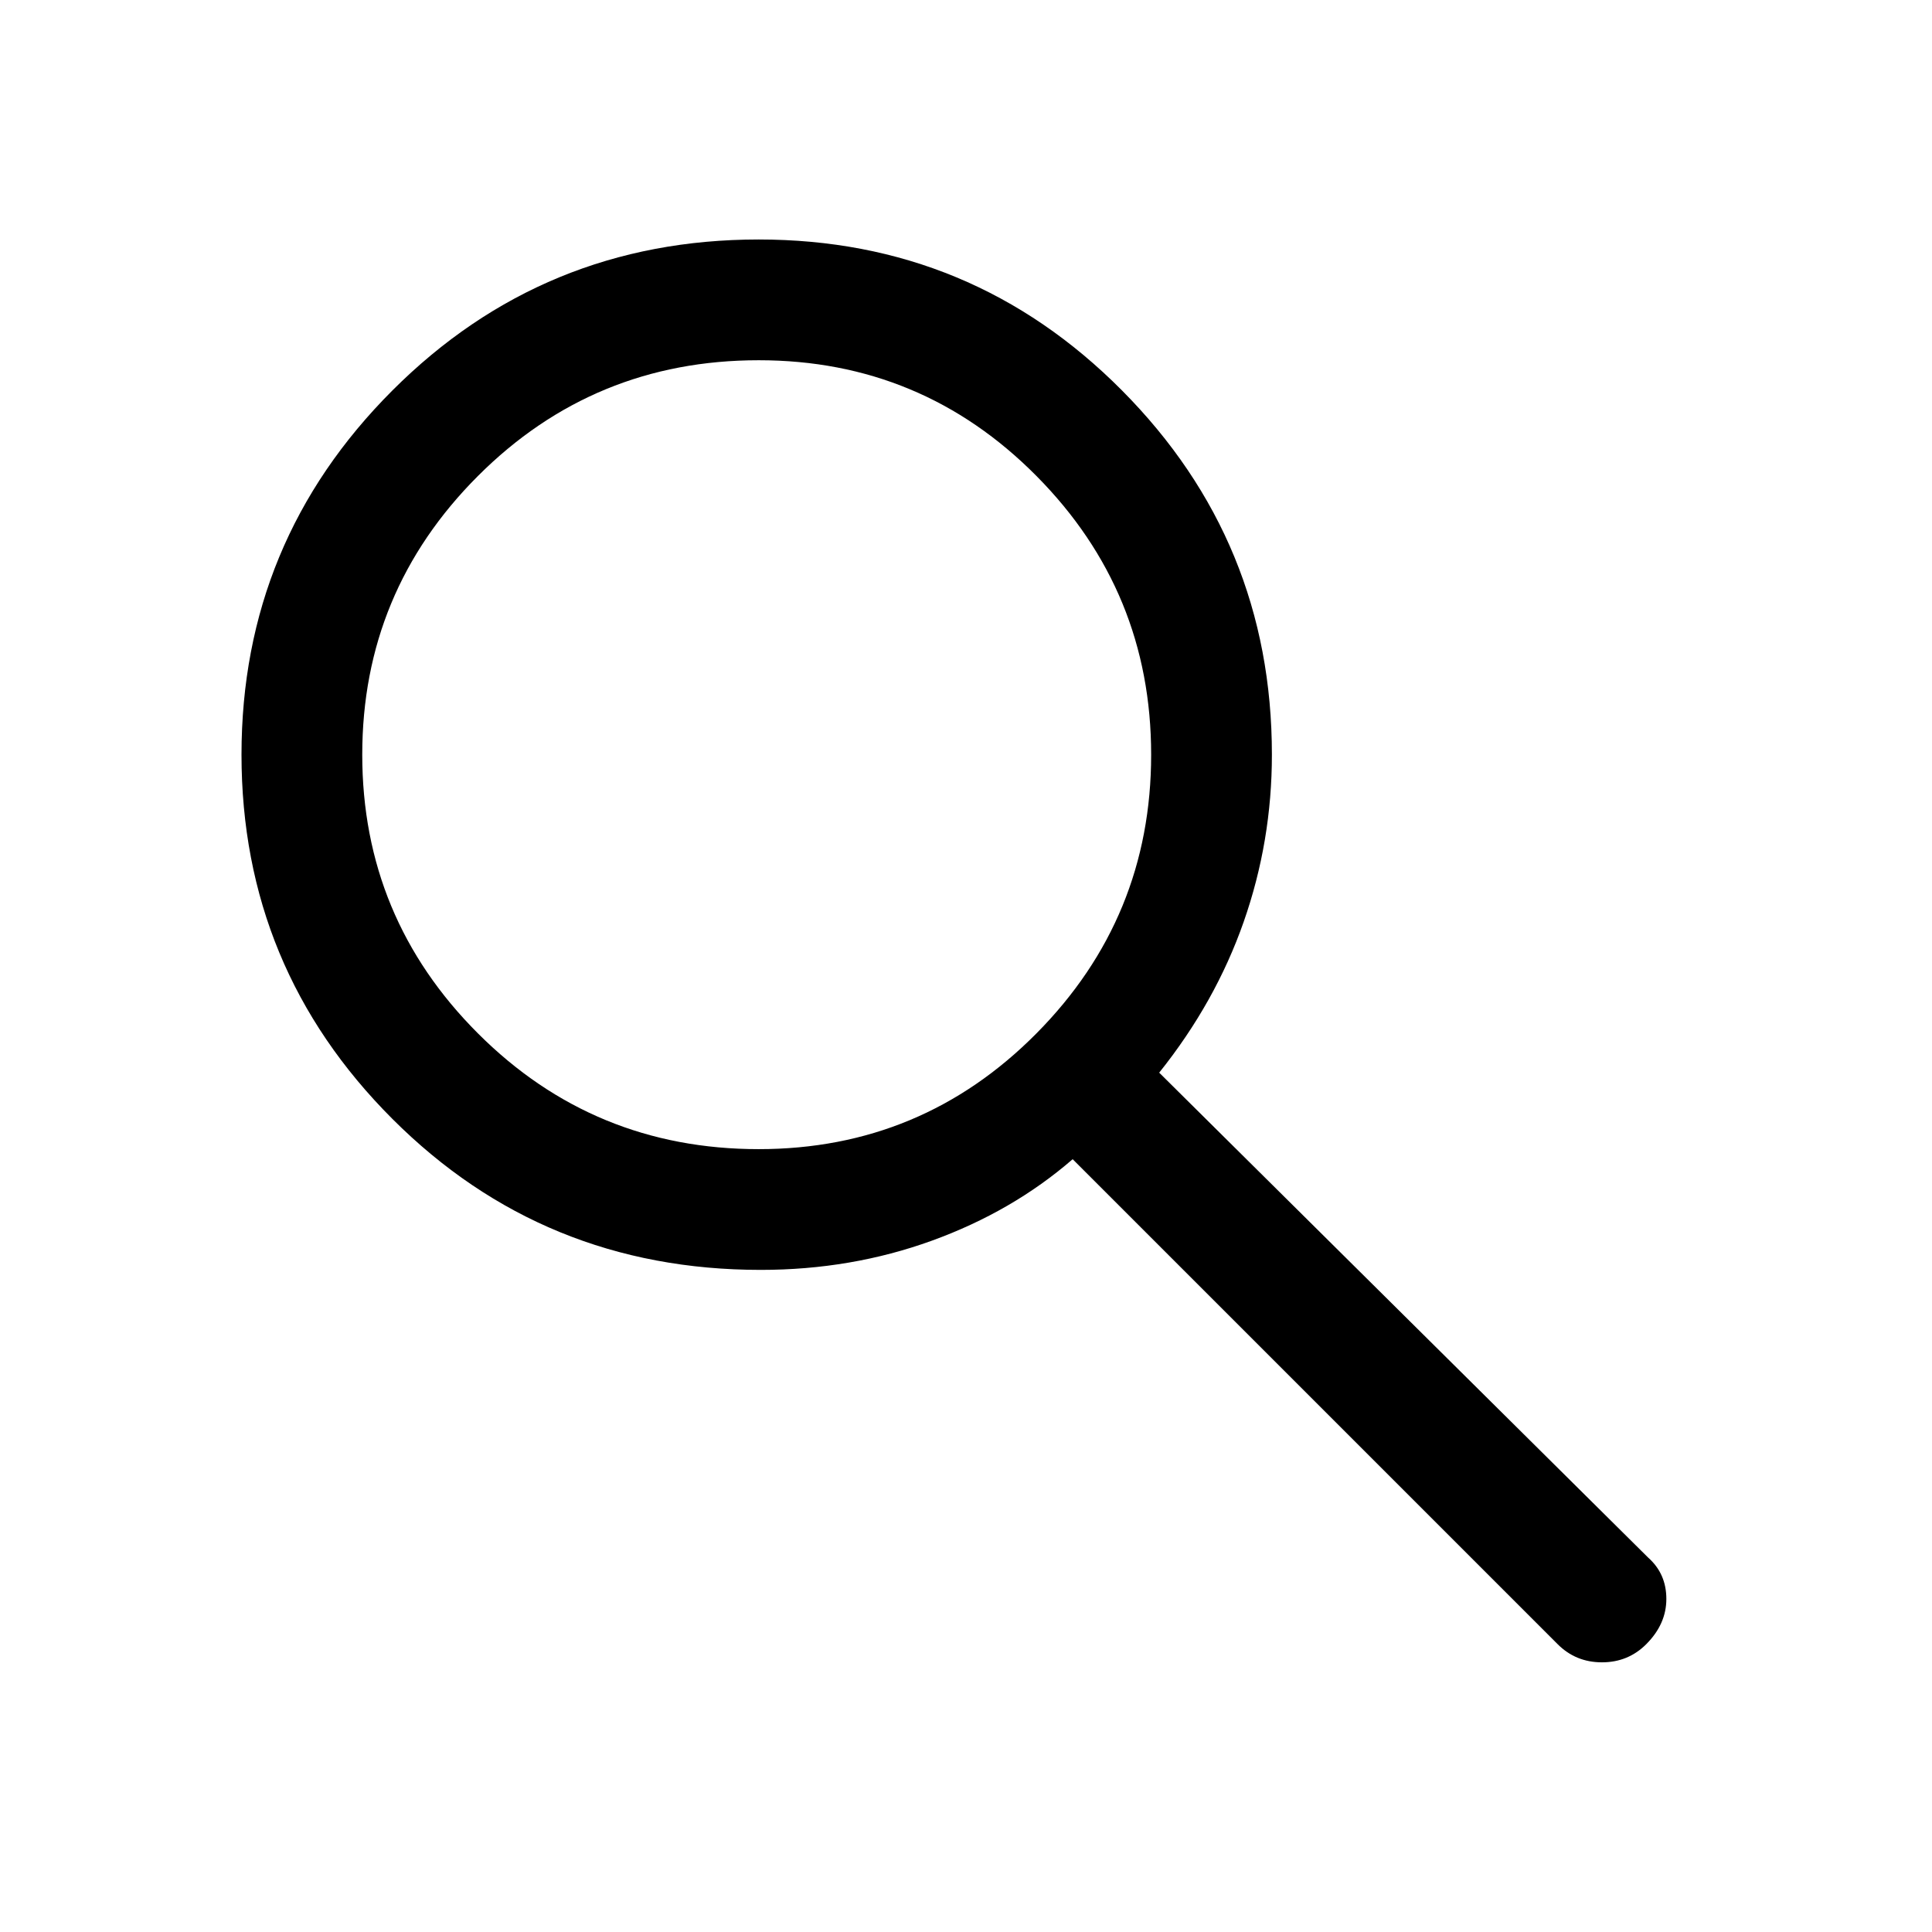
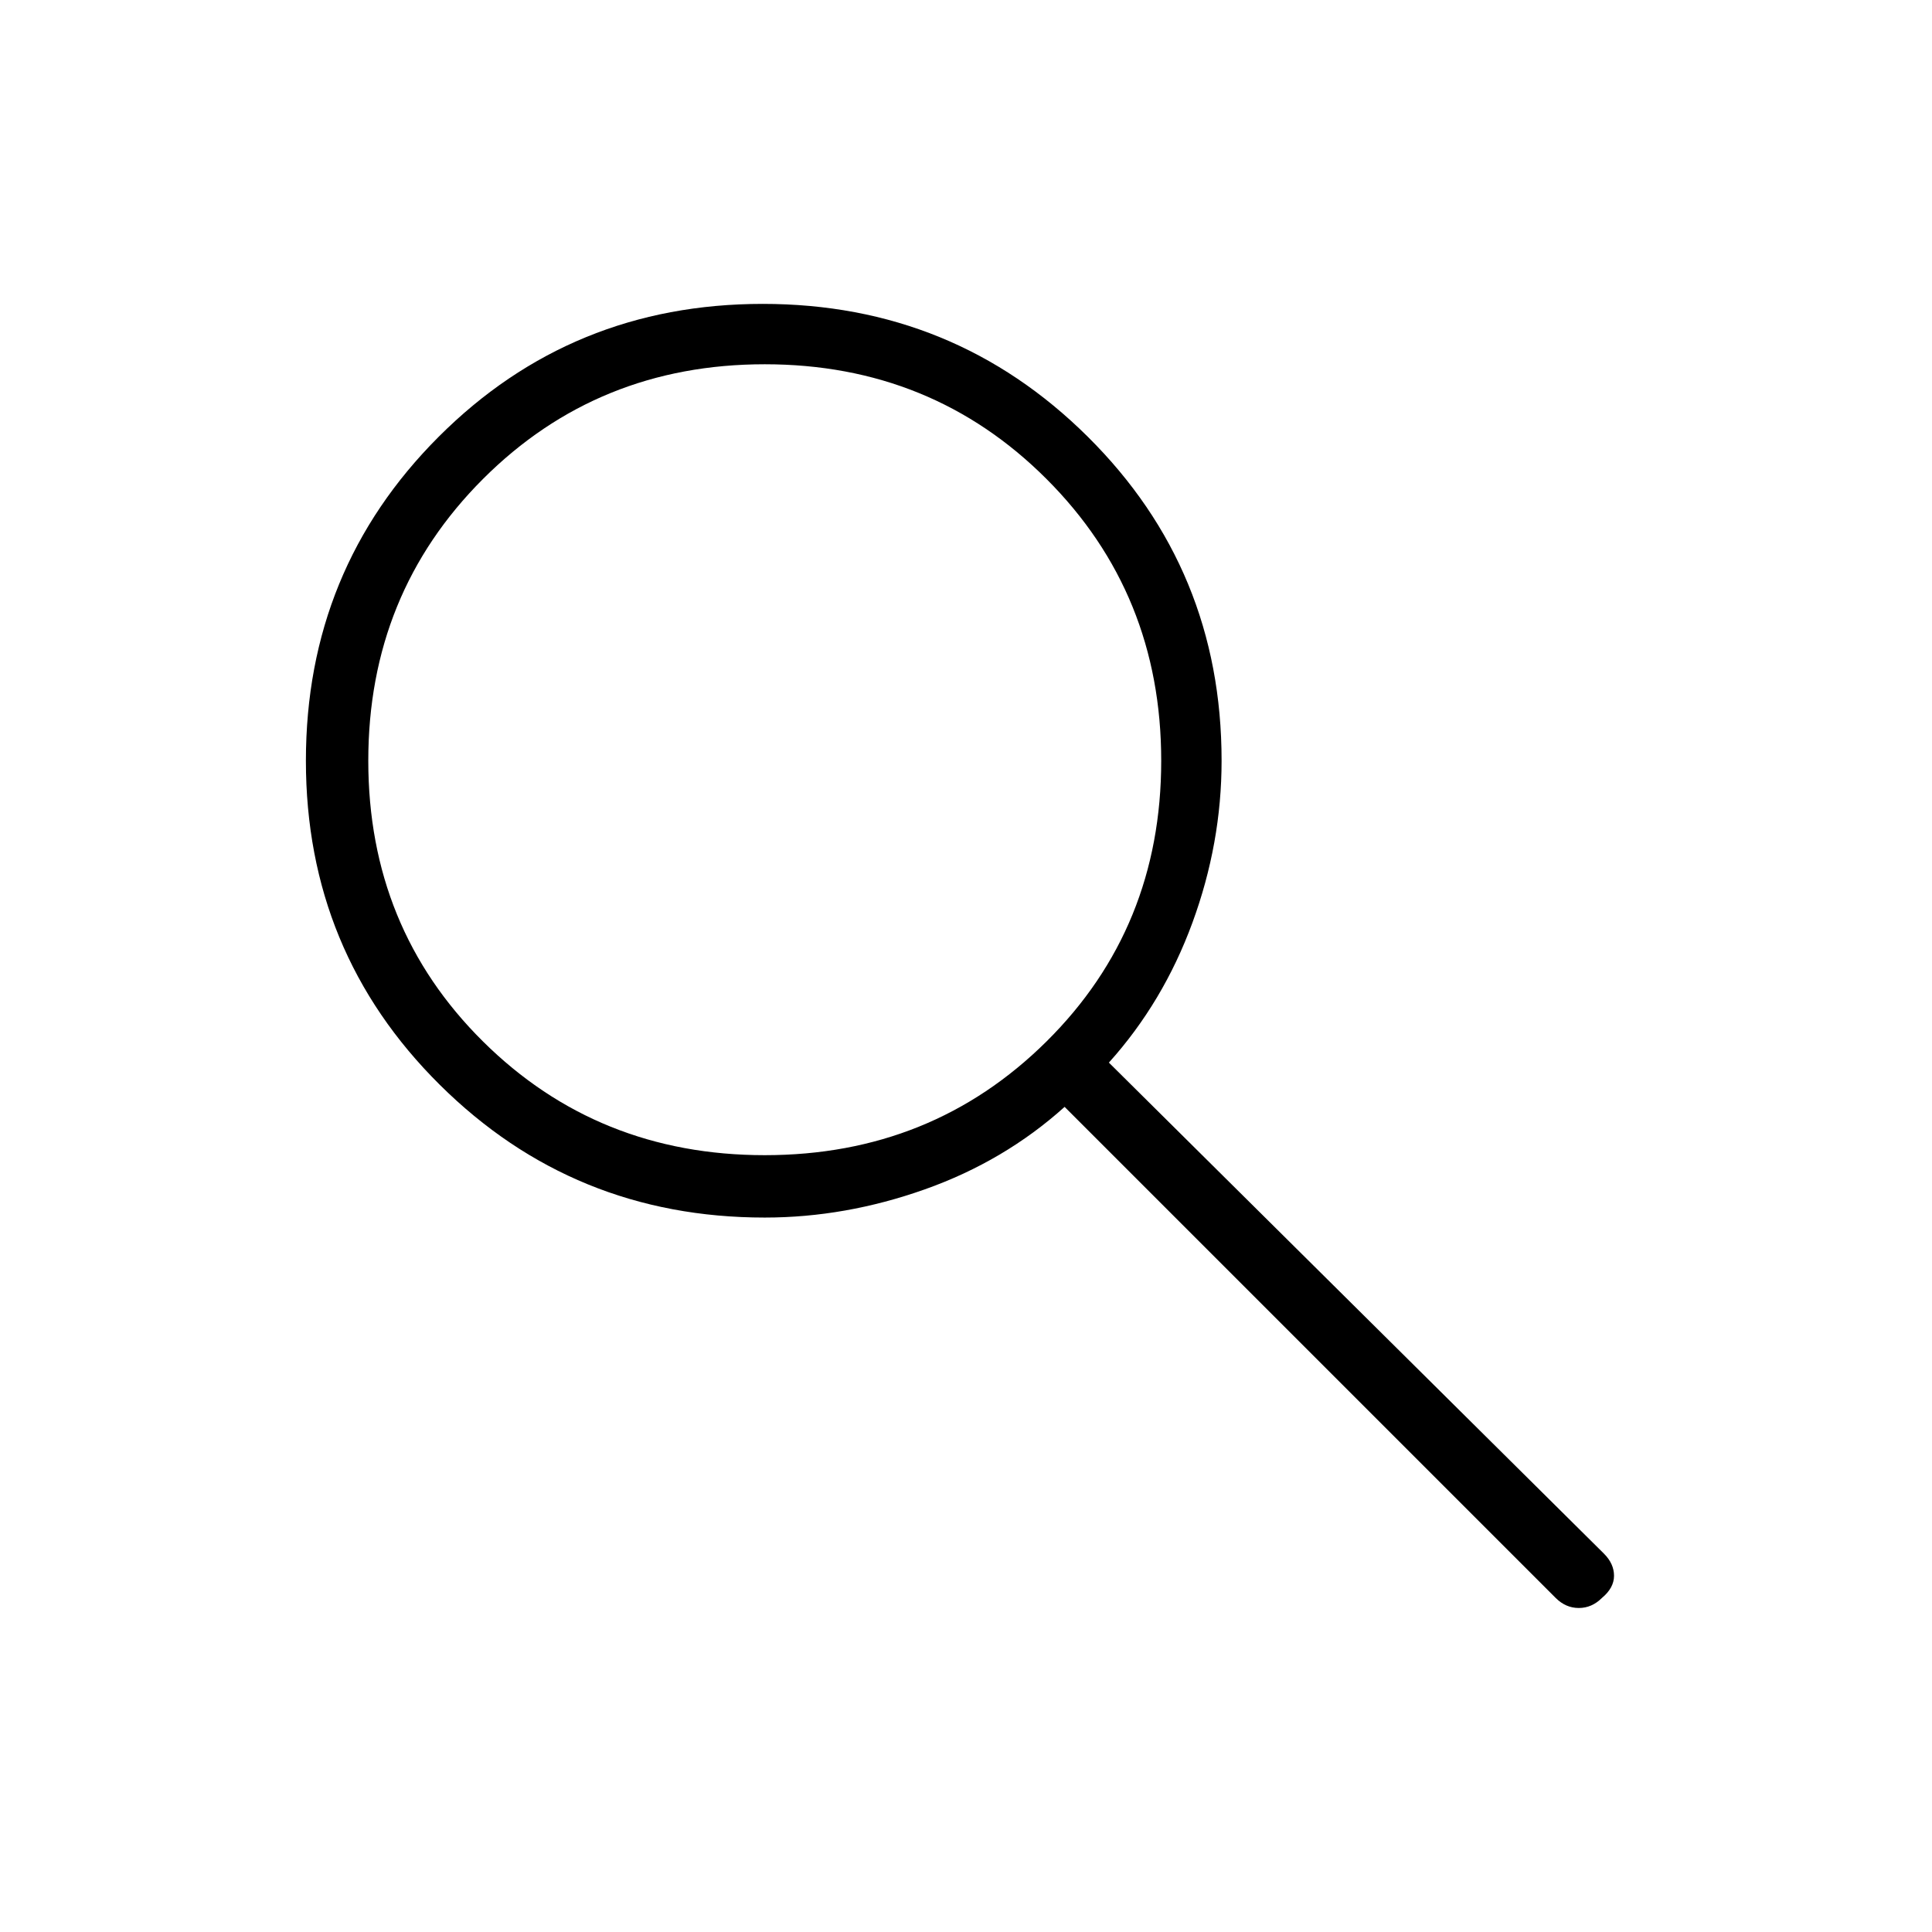
<svg xmlns="http://www.w3.org/2000/svg" height="48" width="48">
-   <path d="M38.7 40.85 26.65 28.8q-1.5 1.3-3.5 2.025-2 .725-4.25.725-5.4 0-9.15-3.75T6 18.75q0-5.3 3.75-9.05 3.75-3.75 9.1-3.75 5.3 0 9.025 3.75 3.725 3.75 3.725 9.05 0 2.15-.7 4.15-.7 2-2.1 3.75L40.95 38.7q.45.4.45 1.025 0 .625-.5 1.125-.45.45-1.1.45-.65 0-1.1-.45Zm-19.85-12.3q4.05 0 6.9-2.875Q28.6 22.8 28.6 18.75t-2.85-6.925Q22.9 8.95 18.85 8.95q-4.1 0-6.975 2.875T9 18.75q0 4.05 2.875 6.925t6.975 2.875Z" />
+   <path d="m38.65 39.7-12.2-12.2q-1.5 1.35-3.475 2.05-1.975.7-3.975.7-4.75 0-8.075-3.3Q7.6 23.65 7.6 18.9q0-4.75 3.3-8.05 3.3-3.3 8.05-3.3 4.75 0 8.075 3.3 3.325 3.3 3.325 8.05 0 2.05-.725 4.025Q28.9 24.9 27.55 26.4l12.3 12.2q.25.25.25.55 0 .3-.3.55-.25.25-.575.25-.325 0-.575-.25ZM19 28.7q4.15 0 7-2.825 2.85-2.825 2.85-6.975 0-4.15-2.85-7-2.85-2.85-7-2.85t-7 2.85q-2.85 2.85-2.85 7T12 25.875q2.85 2.825 7 2.825Z" />
</svg>
